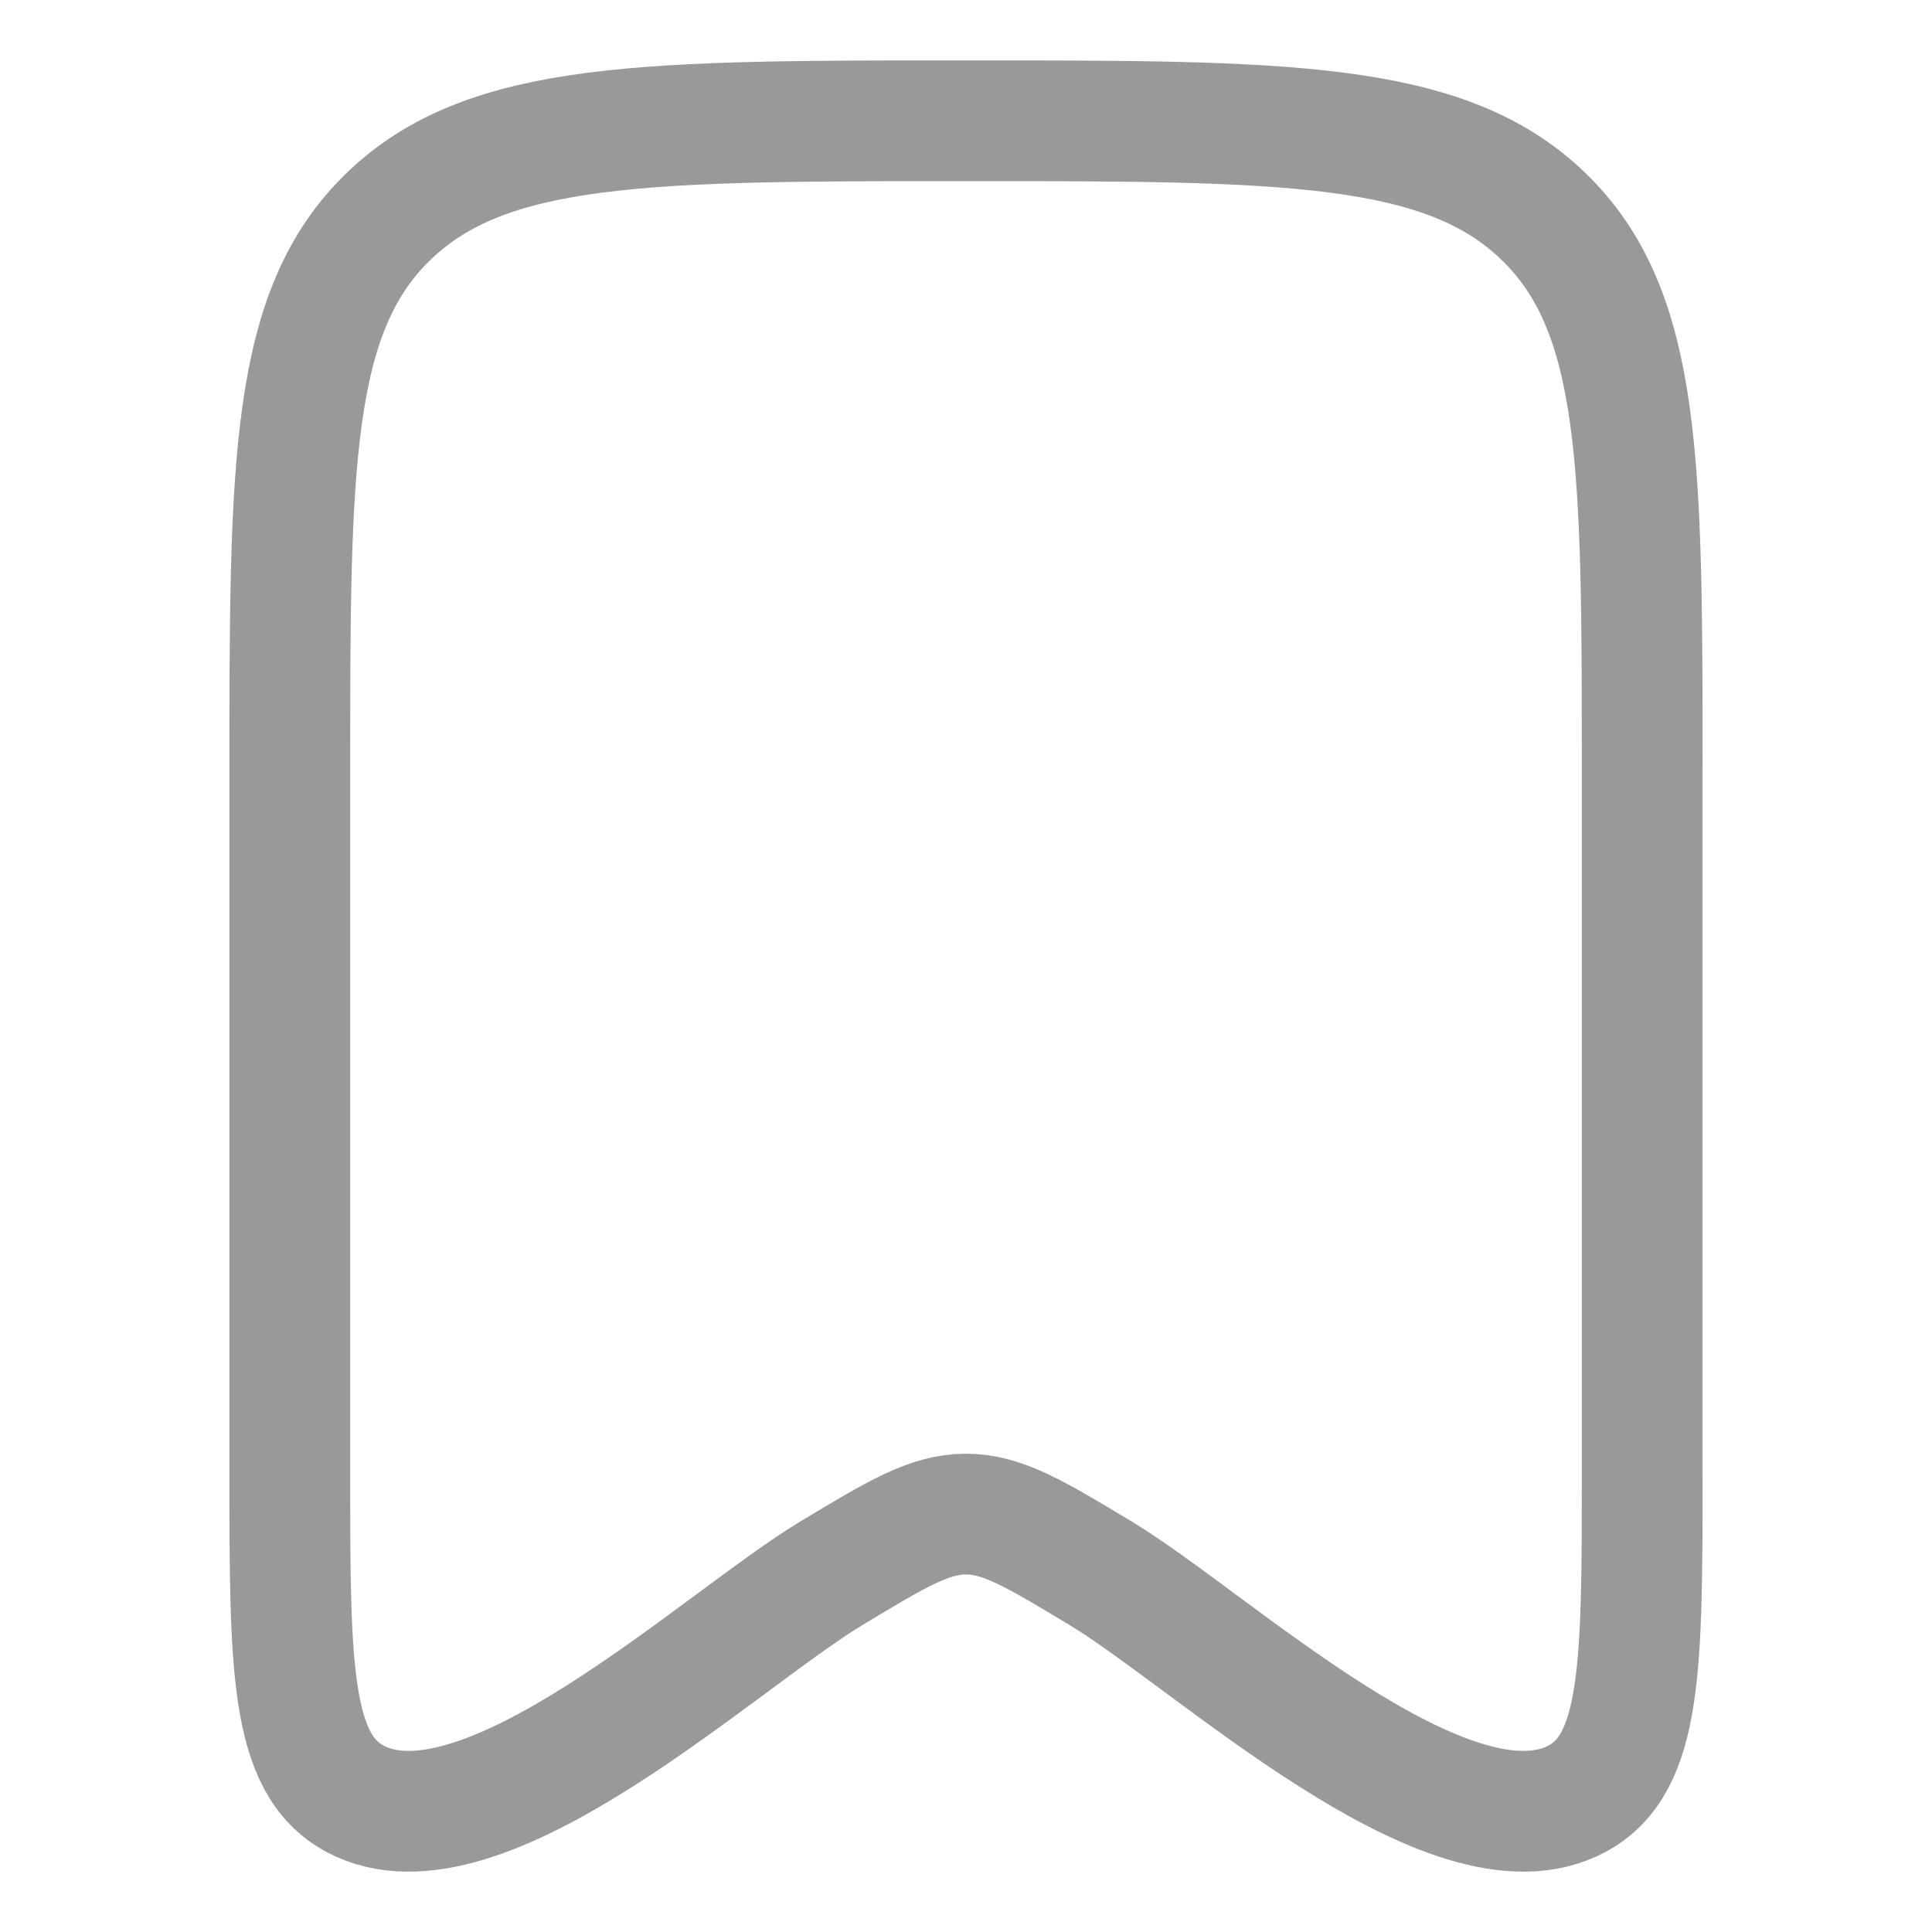
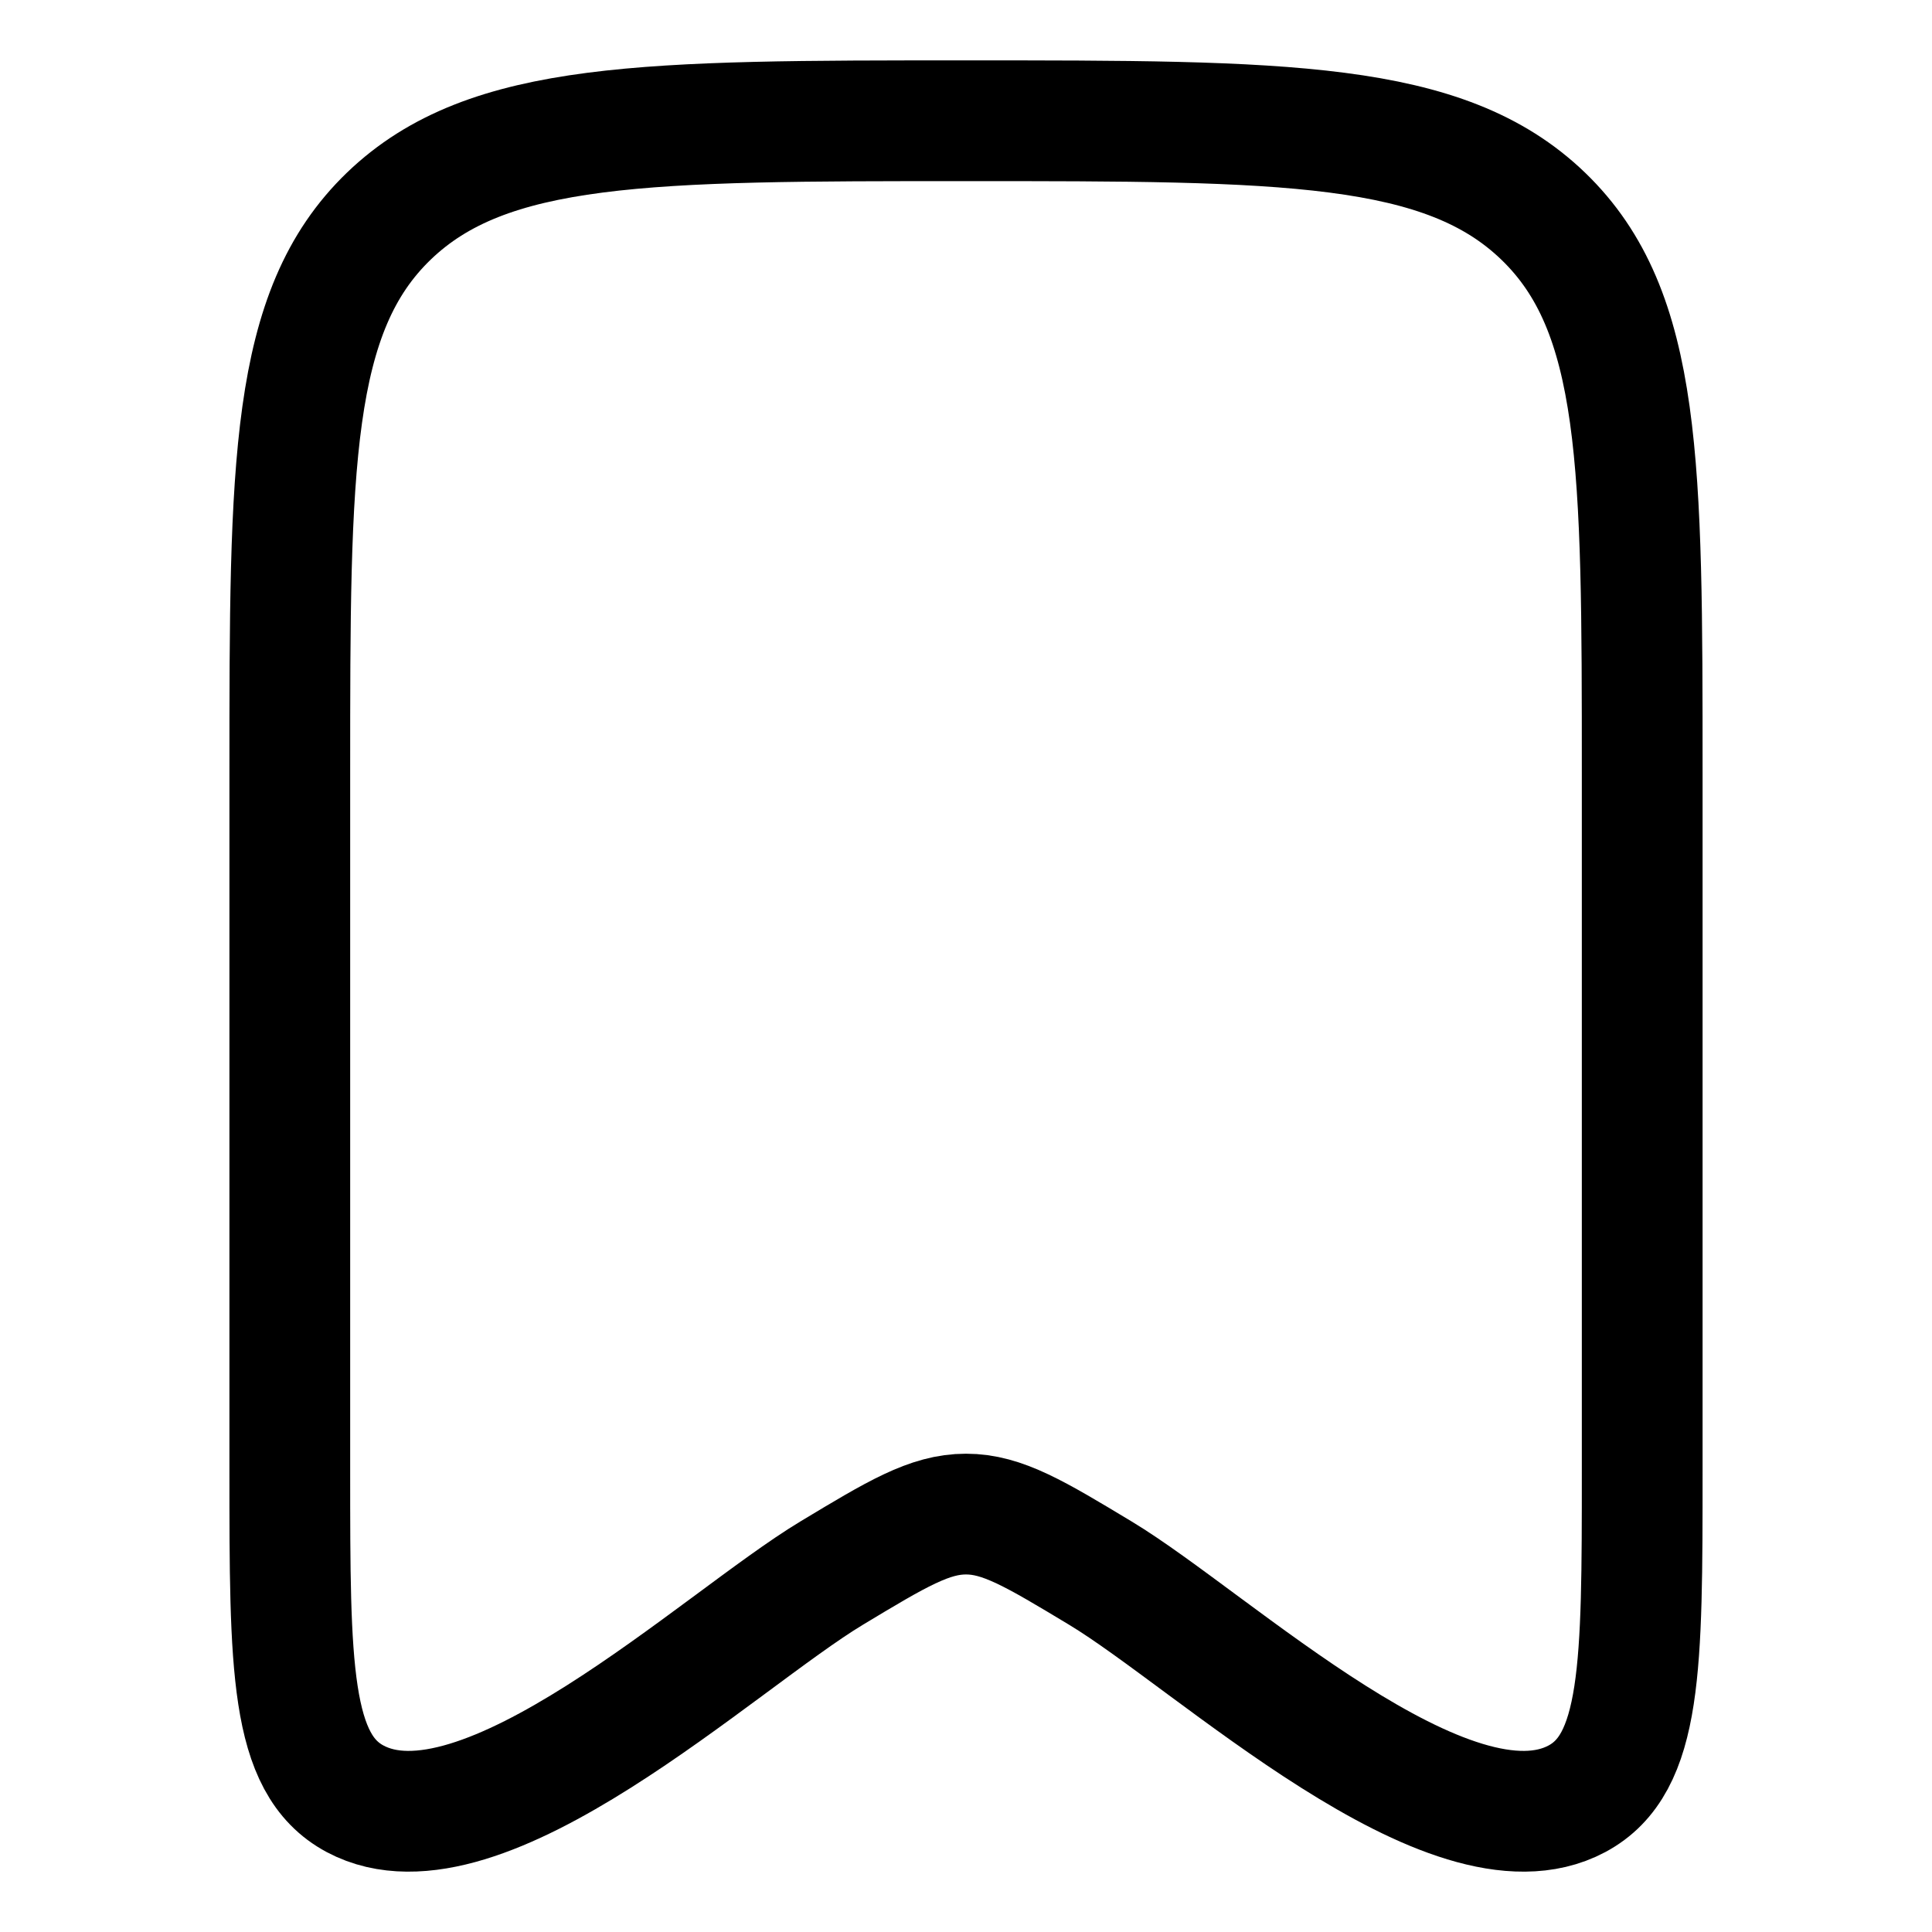
<svg xmlns="http://www.w3.org/2000/svg" width="16" height="16" viewBox="0 0 16 16" fill="none">
-   <path d="M2.4 12.187V6.395C2.4 3.852 2.4 2.58 3.22 1.79C4.04 1 5.36 1 8 1C10.64 1 11.96 1 12.78 1.79C13.6 2.58 13.6 3.852 13.6 6.395V12.187C13.6 13.801 13.6 14.608 13.059 14.897C12.011 15.456 10.046 13.59 9.113 13.028C8.572 12.702 8.301 12.539 8 12.539C7.699 12.539 7.428 12.702 6.887 13.028C5.954 13.59 3.989 15.456 2.941 14.897C2.4 14.608 2.4 13.801 2.4 12.187Z" stroke="currentColor" stroke-opacity="0.4" stroke-linecap="round" stroke-linejoin="round" />
+   <path d="M2.4 12.187V6.395C2.4 3.852 2.4 2.58 3.22 1.79C4.04 1 5.36 1 8 1C10.64 1 11.96 1 12.78 1.79C13.6 2.58 13.6 3.852 13.6 6.395V12.187C13.6 13.801 13.6 14.608 13.059 14.897C12.011 15.456 10.046 13.59 9.113 13.028C8.572 12.702 8.301 12.539 8 12.539C7.699 12.539 7.428 12.702 6.887 13.028C5.954 13.59 3.989 15.456 2.941 14.897C2.4 14.608 2.4 13.801 2.4 12.187Z" stroke="currentColor" stroke-linecap="round" stroke-linejoin="round" />
</svg>
